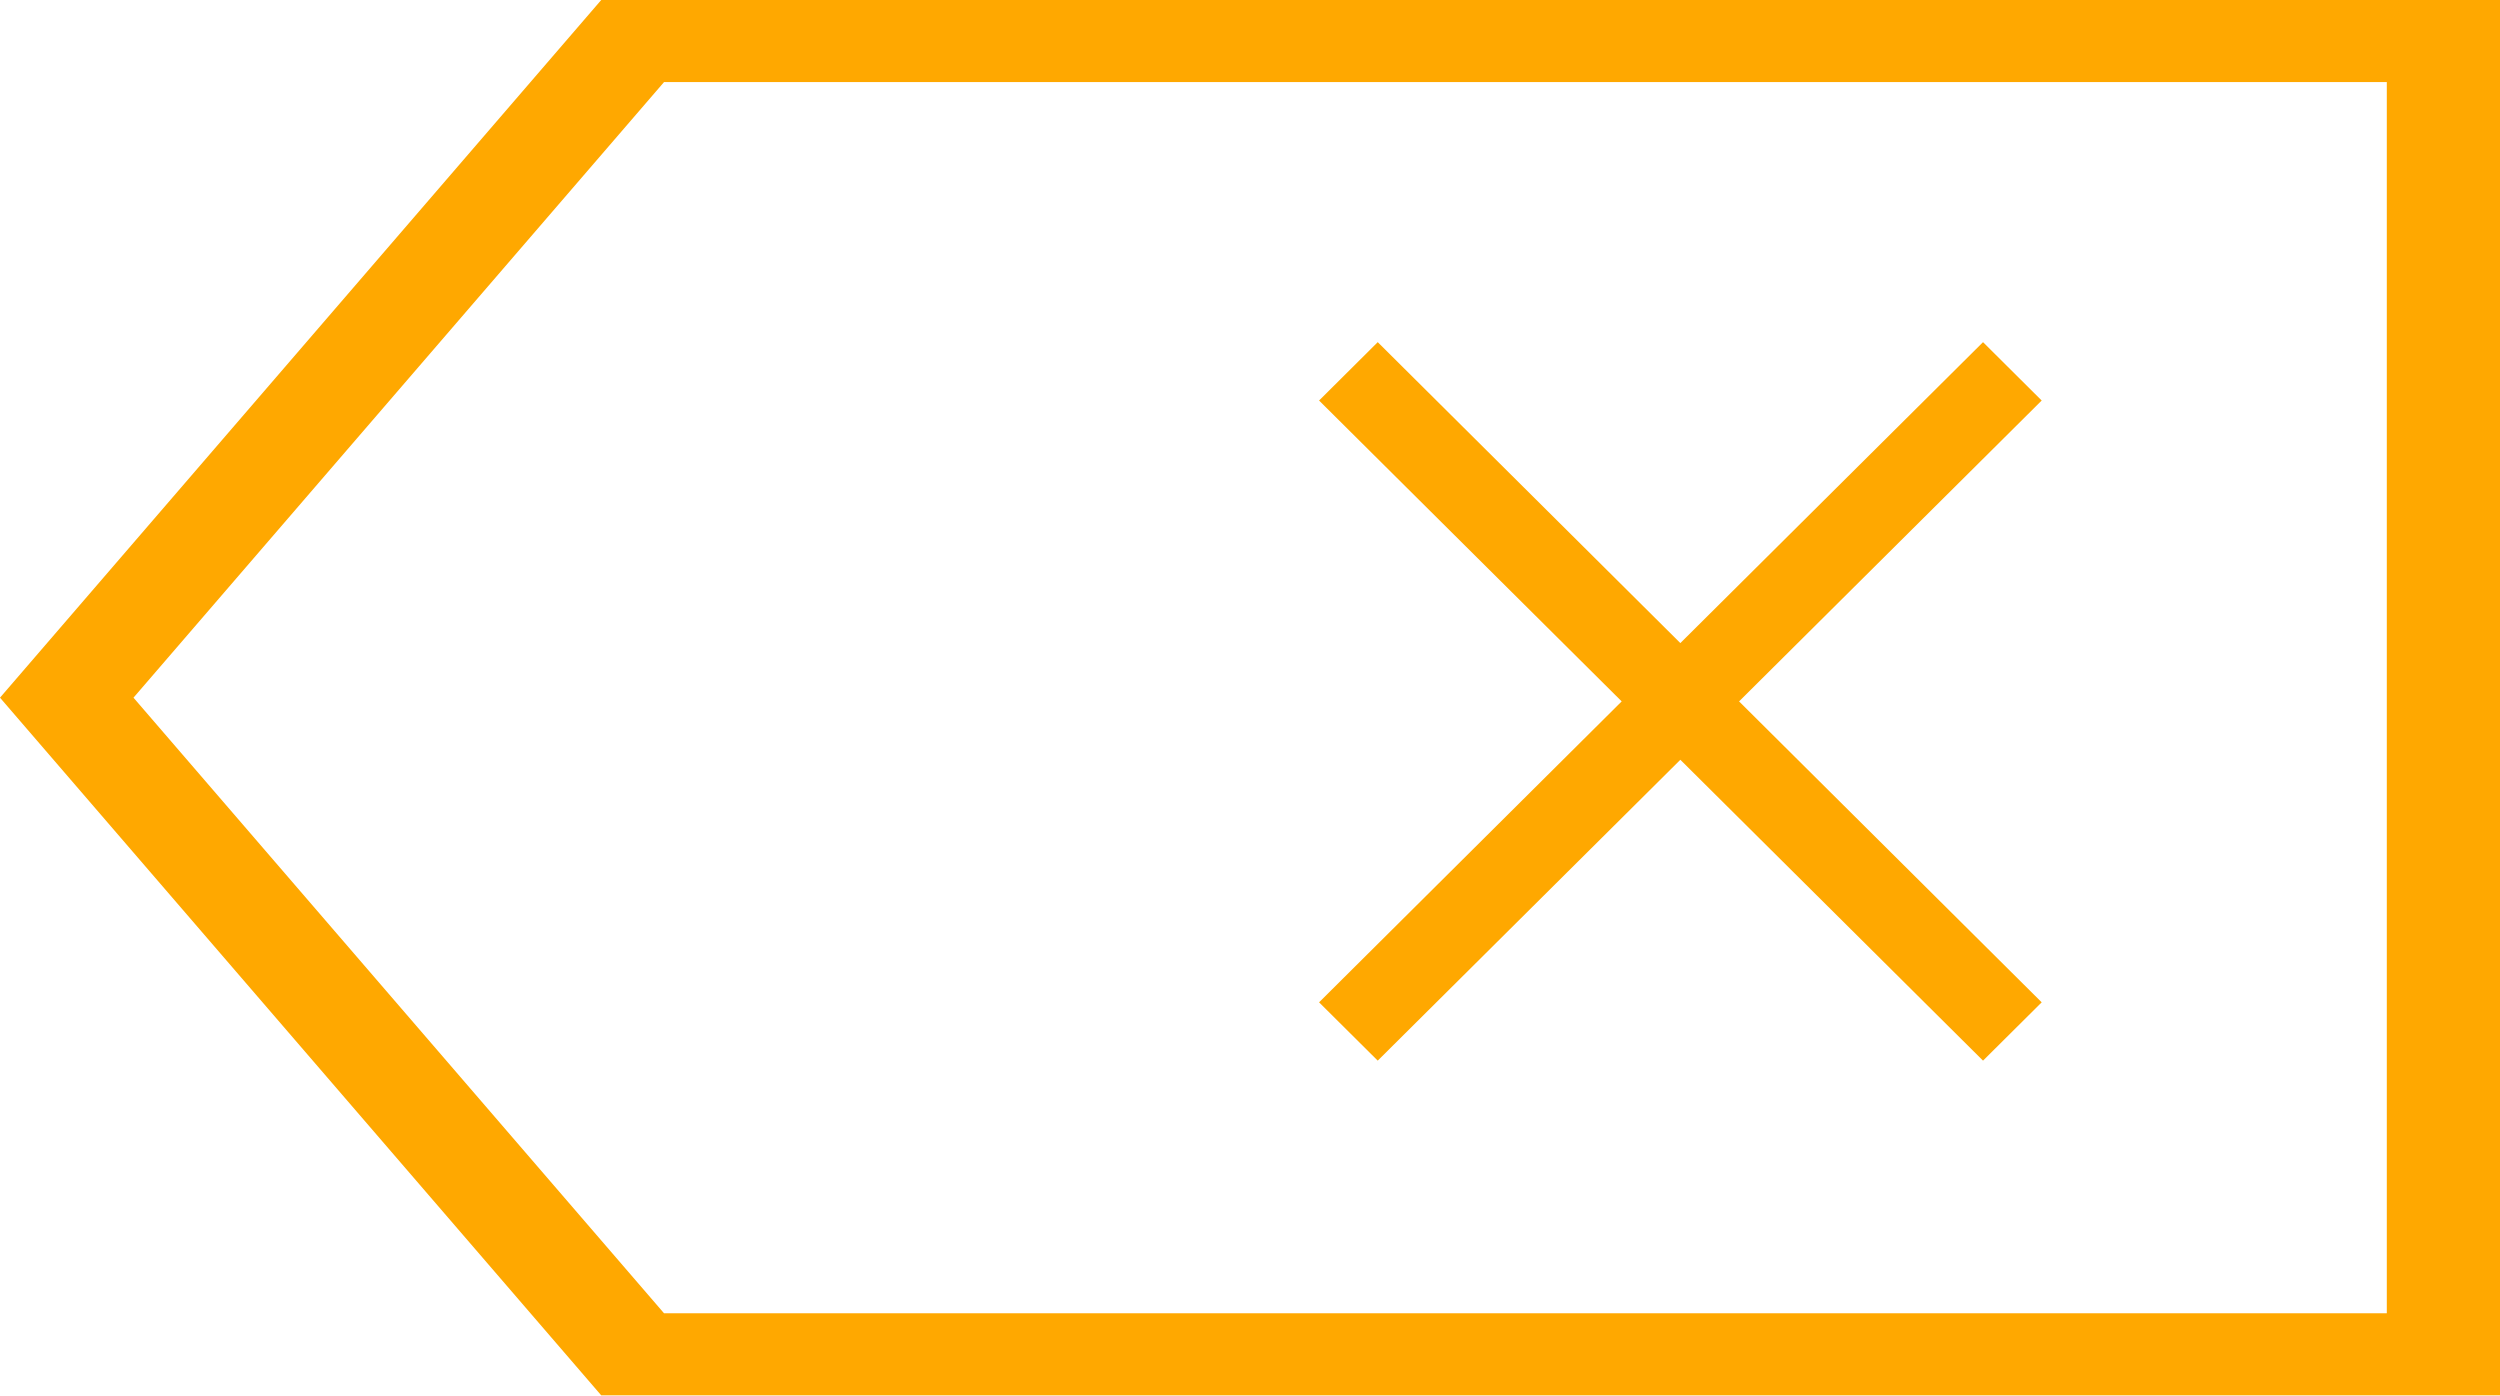
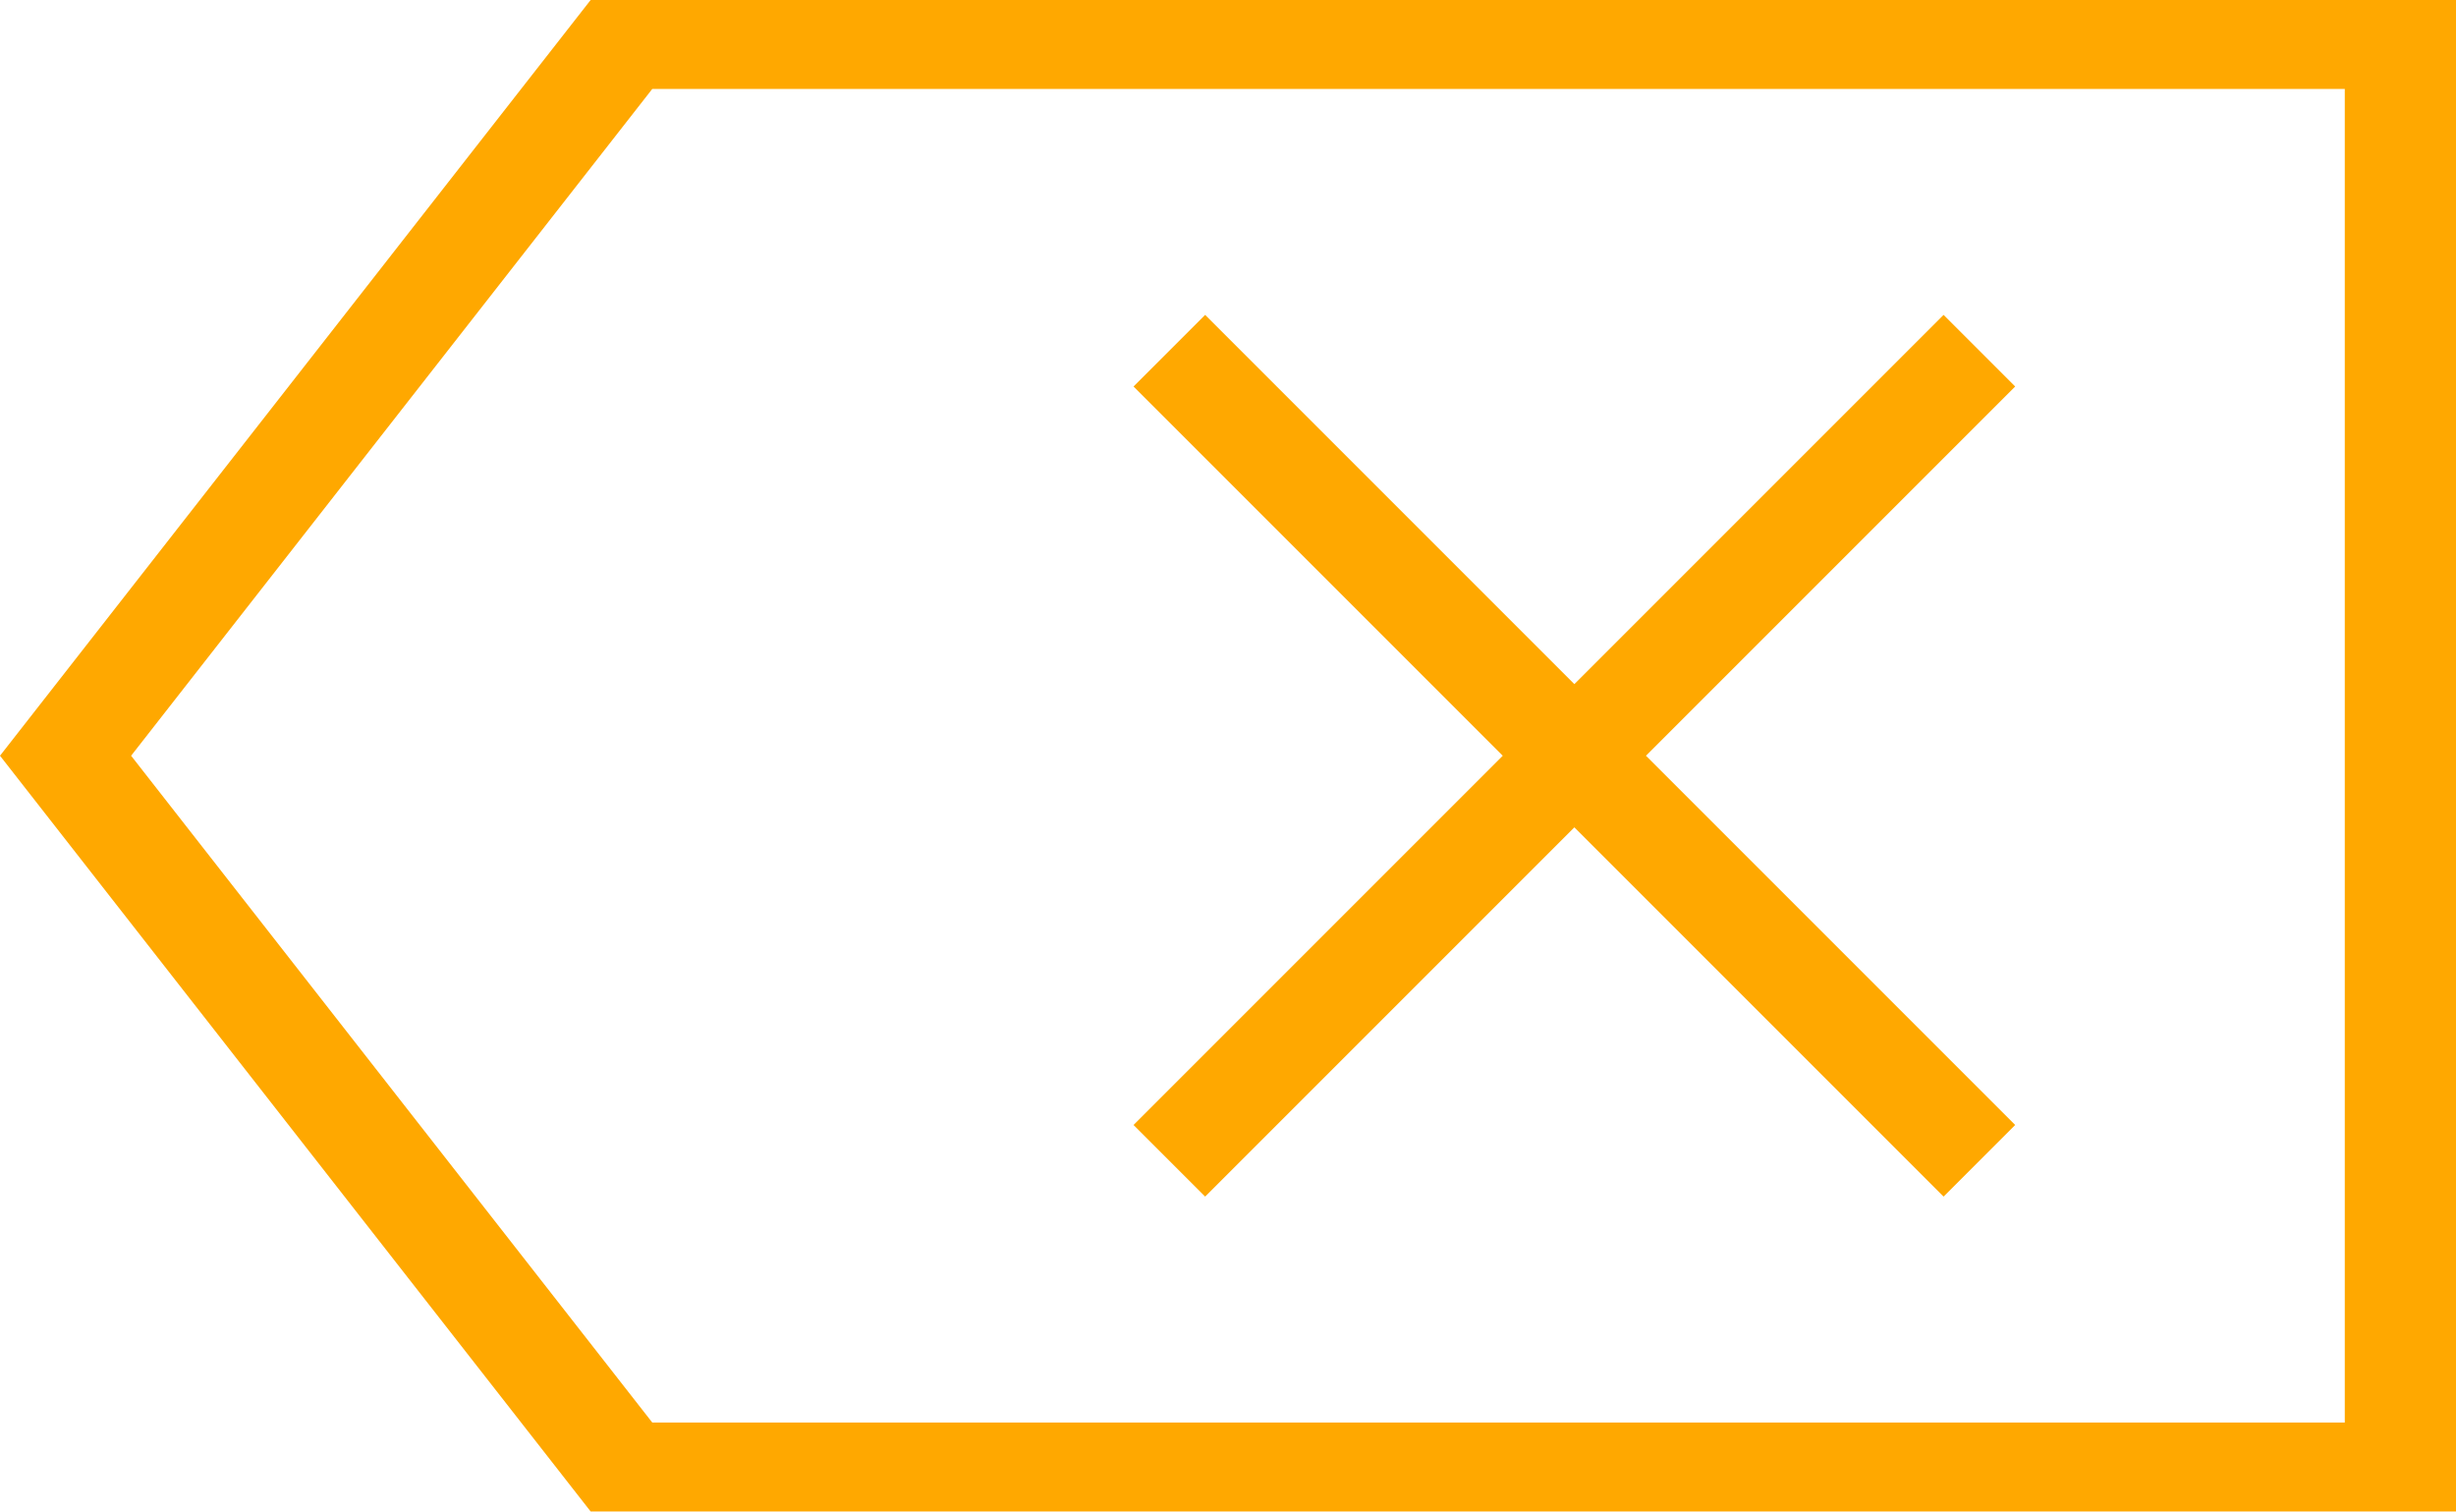
- <svg xmlns="http://www.w3.org/2000/svg" width="43" height="24" viewBox="0 0 43 24" fill="none">
-   <path d="M10.341 0L0 12L10.341 24H43V0H10.341V0ZM41.053 22.588H11.421L2.296 12L11.421 1.412H41.053V22.588Z" fill="#FFA800" />
-   <path d="M23.697 18.243L28.902 13.068L34.108 18.243L35.117 17.24L29.912 12.064L35.117 6.889L34.108 5.885L28.902 11.061L23.697 5.885L22.688 6.889L27.893 12.064L22.688 17.24L23.697 18.243Z" fill="#FFA800" />
+ <svg xmlns="http://www.w3.org/2000/svg" width="39" height="24" viewBox="0 0 39 24" fill="none">
+   <path d="M9.379 0L0 12L9.379 24H39V0H9.379V0ZM37.234 22.588H10.358L2.082 12L10.358 1.412H37.234V22.588Z" fill="#FFA800" />
+   <path d="M19.137 19L25 13.137L30.863 19L32 17.863L26.137 12L32 6.137L30.863 5L25 10.863L19.137 5L18 6.137L23.863 12L18 17.863L19.137 19Z" fill="#FFA800" />
</svg>
